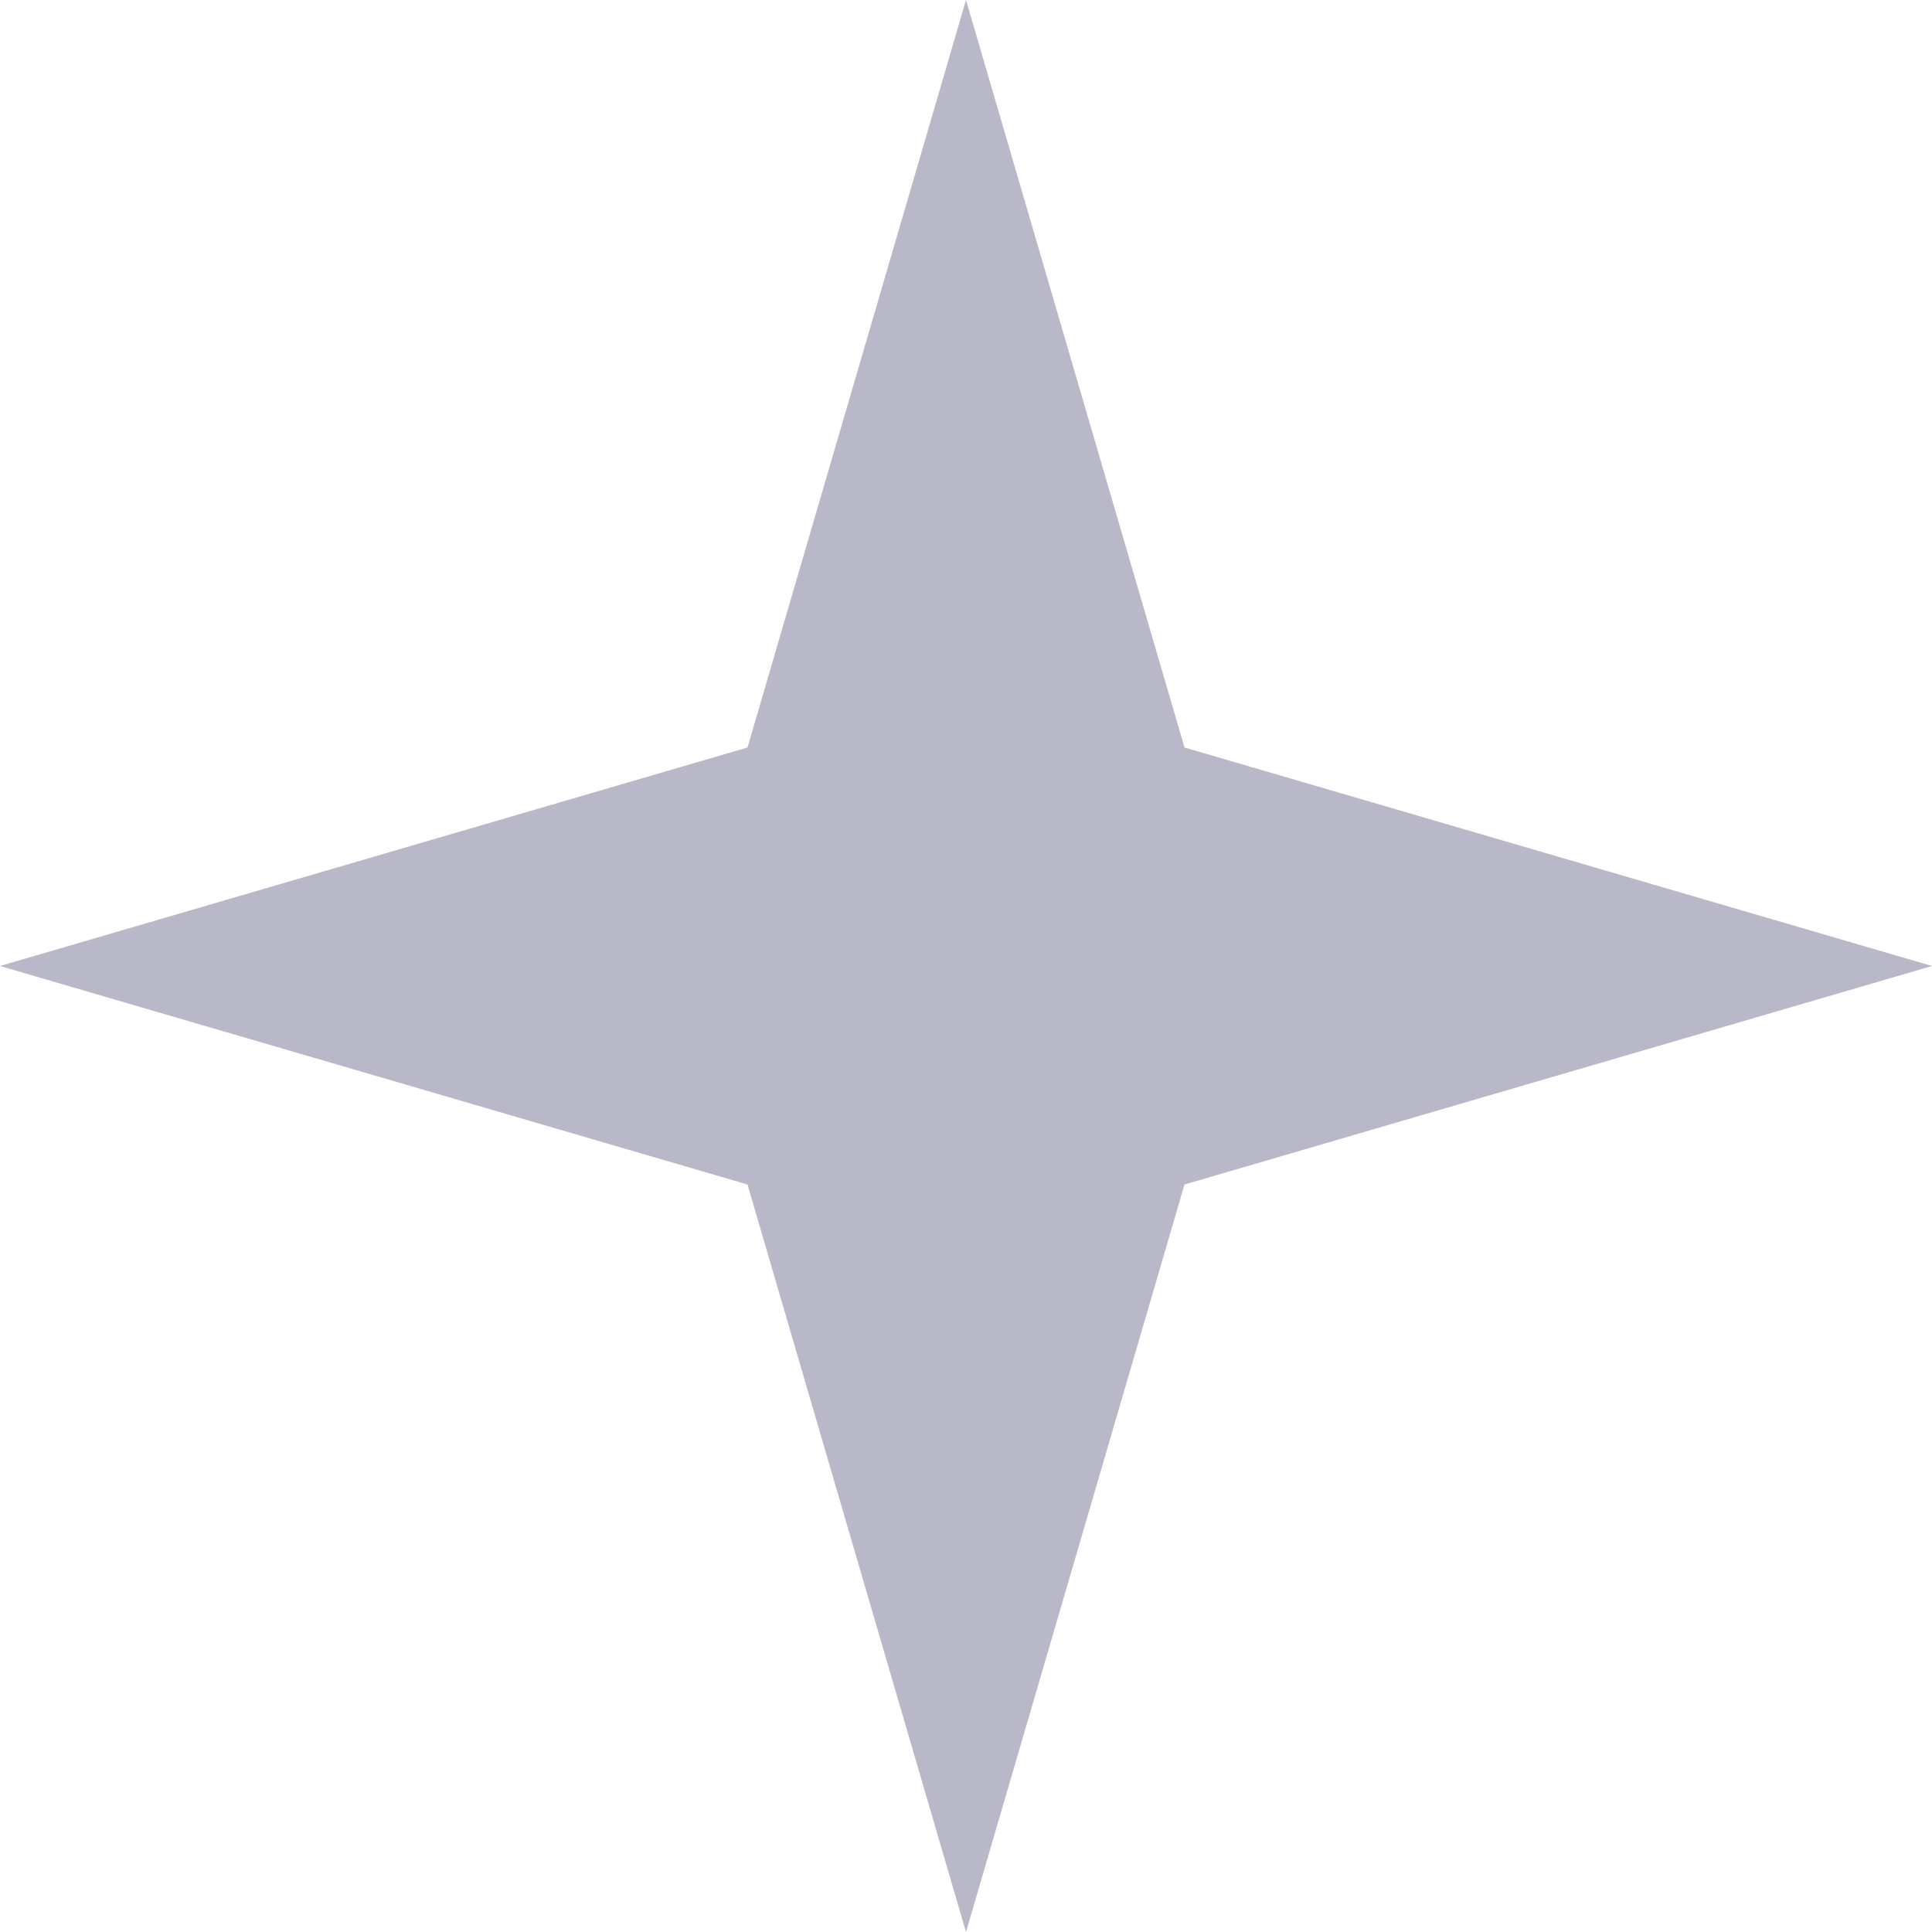
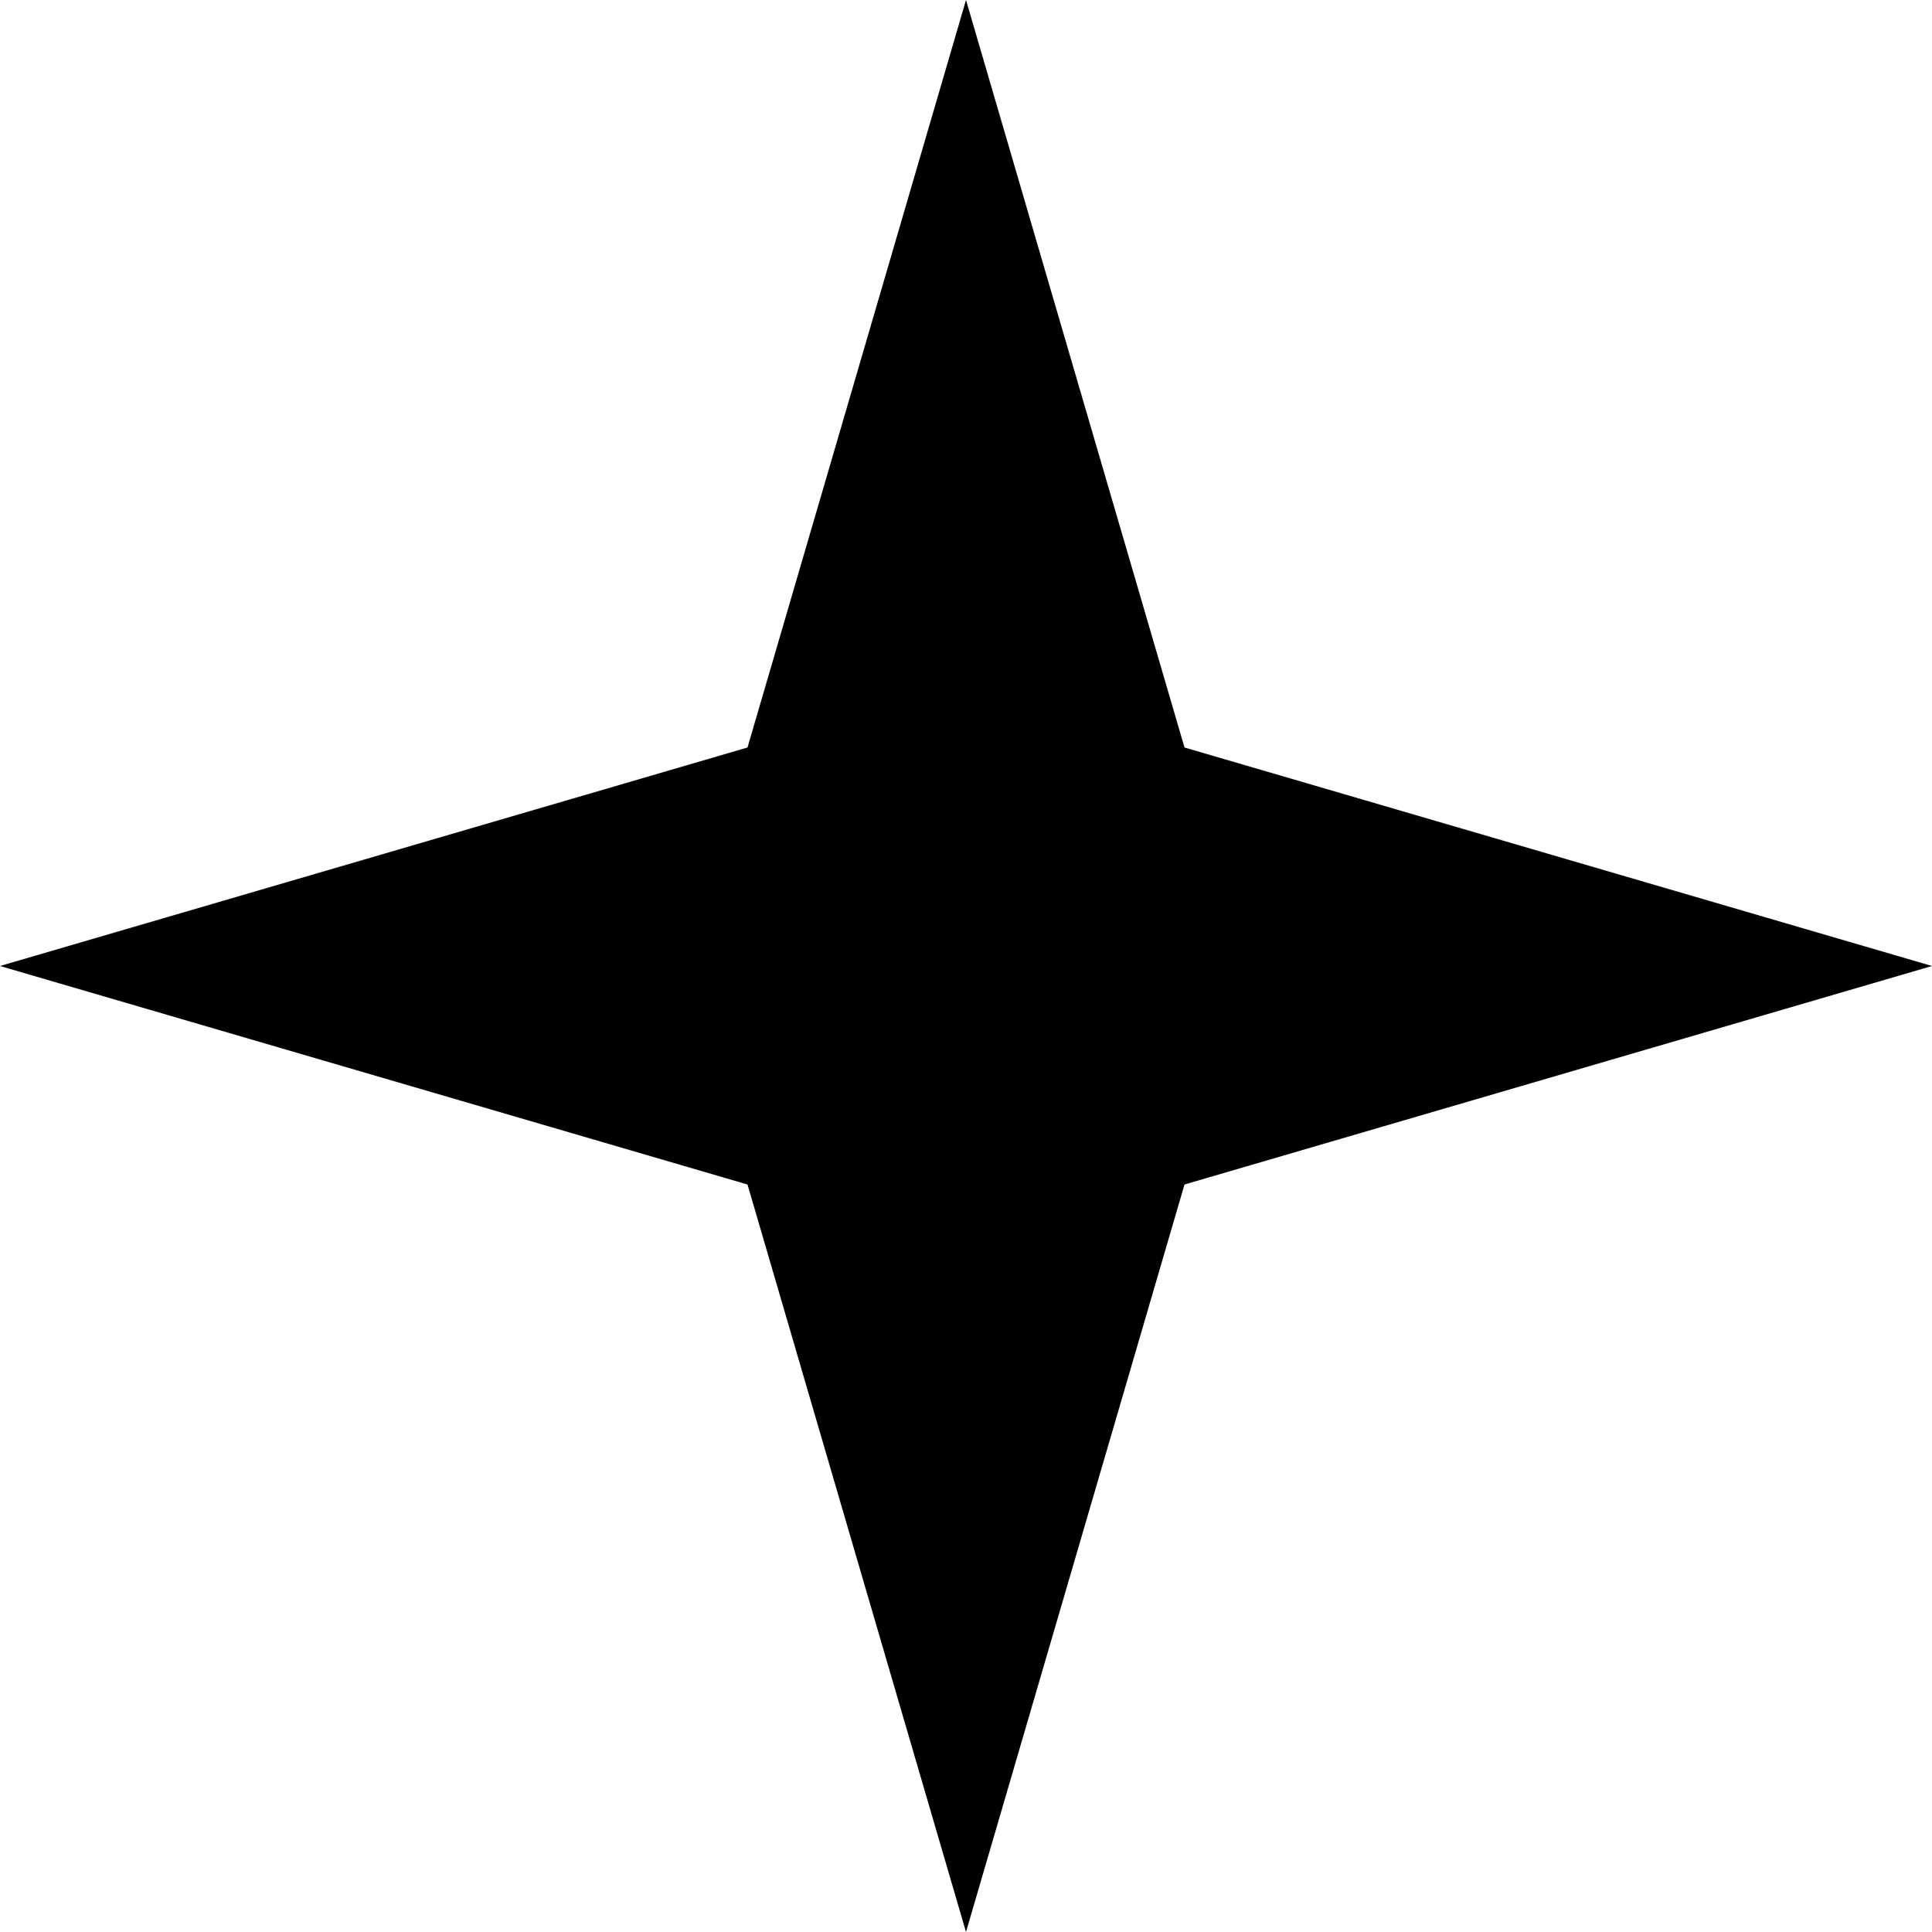
<svg xmlns="http://www.w3.org/2000/svg" viewBox="0 0 31.92 31.92">
-   <defs>
-     <style>.cls-1{fill:#b9b8c9;}</style>
-   </defs>
-   <g id="Layer_2" data-name="Layer 2">
-     <g id="Layer_21" data-name="Layer 21">
-       <polygon class="cls-1" points="15.96 0 19.57 12.35 31.92 15.96 19.57 19.57 15.96 31.92 12.35 19.57 0 15.96 12.35 12.35 15.96 0" />
-     </g>
-   </g>
+   <polygon id="star" points="15.96 0 19.57 12.35 31.92 15.96 19.57 19.57 15.96 31.92 12.35 19.57 0 15.96 12.35 12.35 15.96 0" />
</svg>
